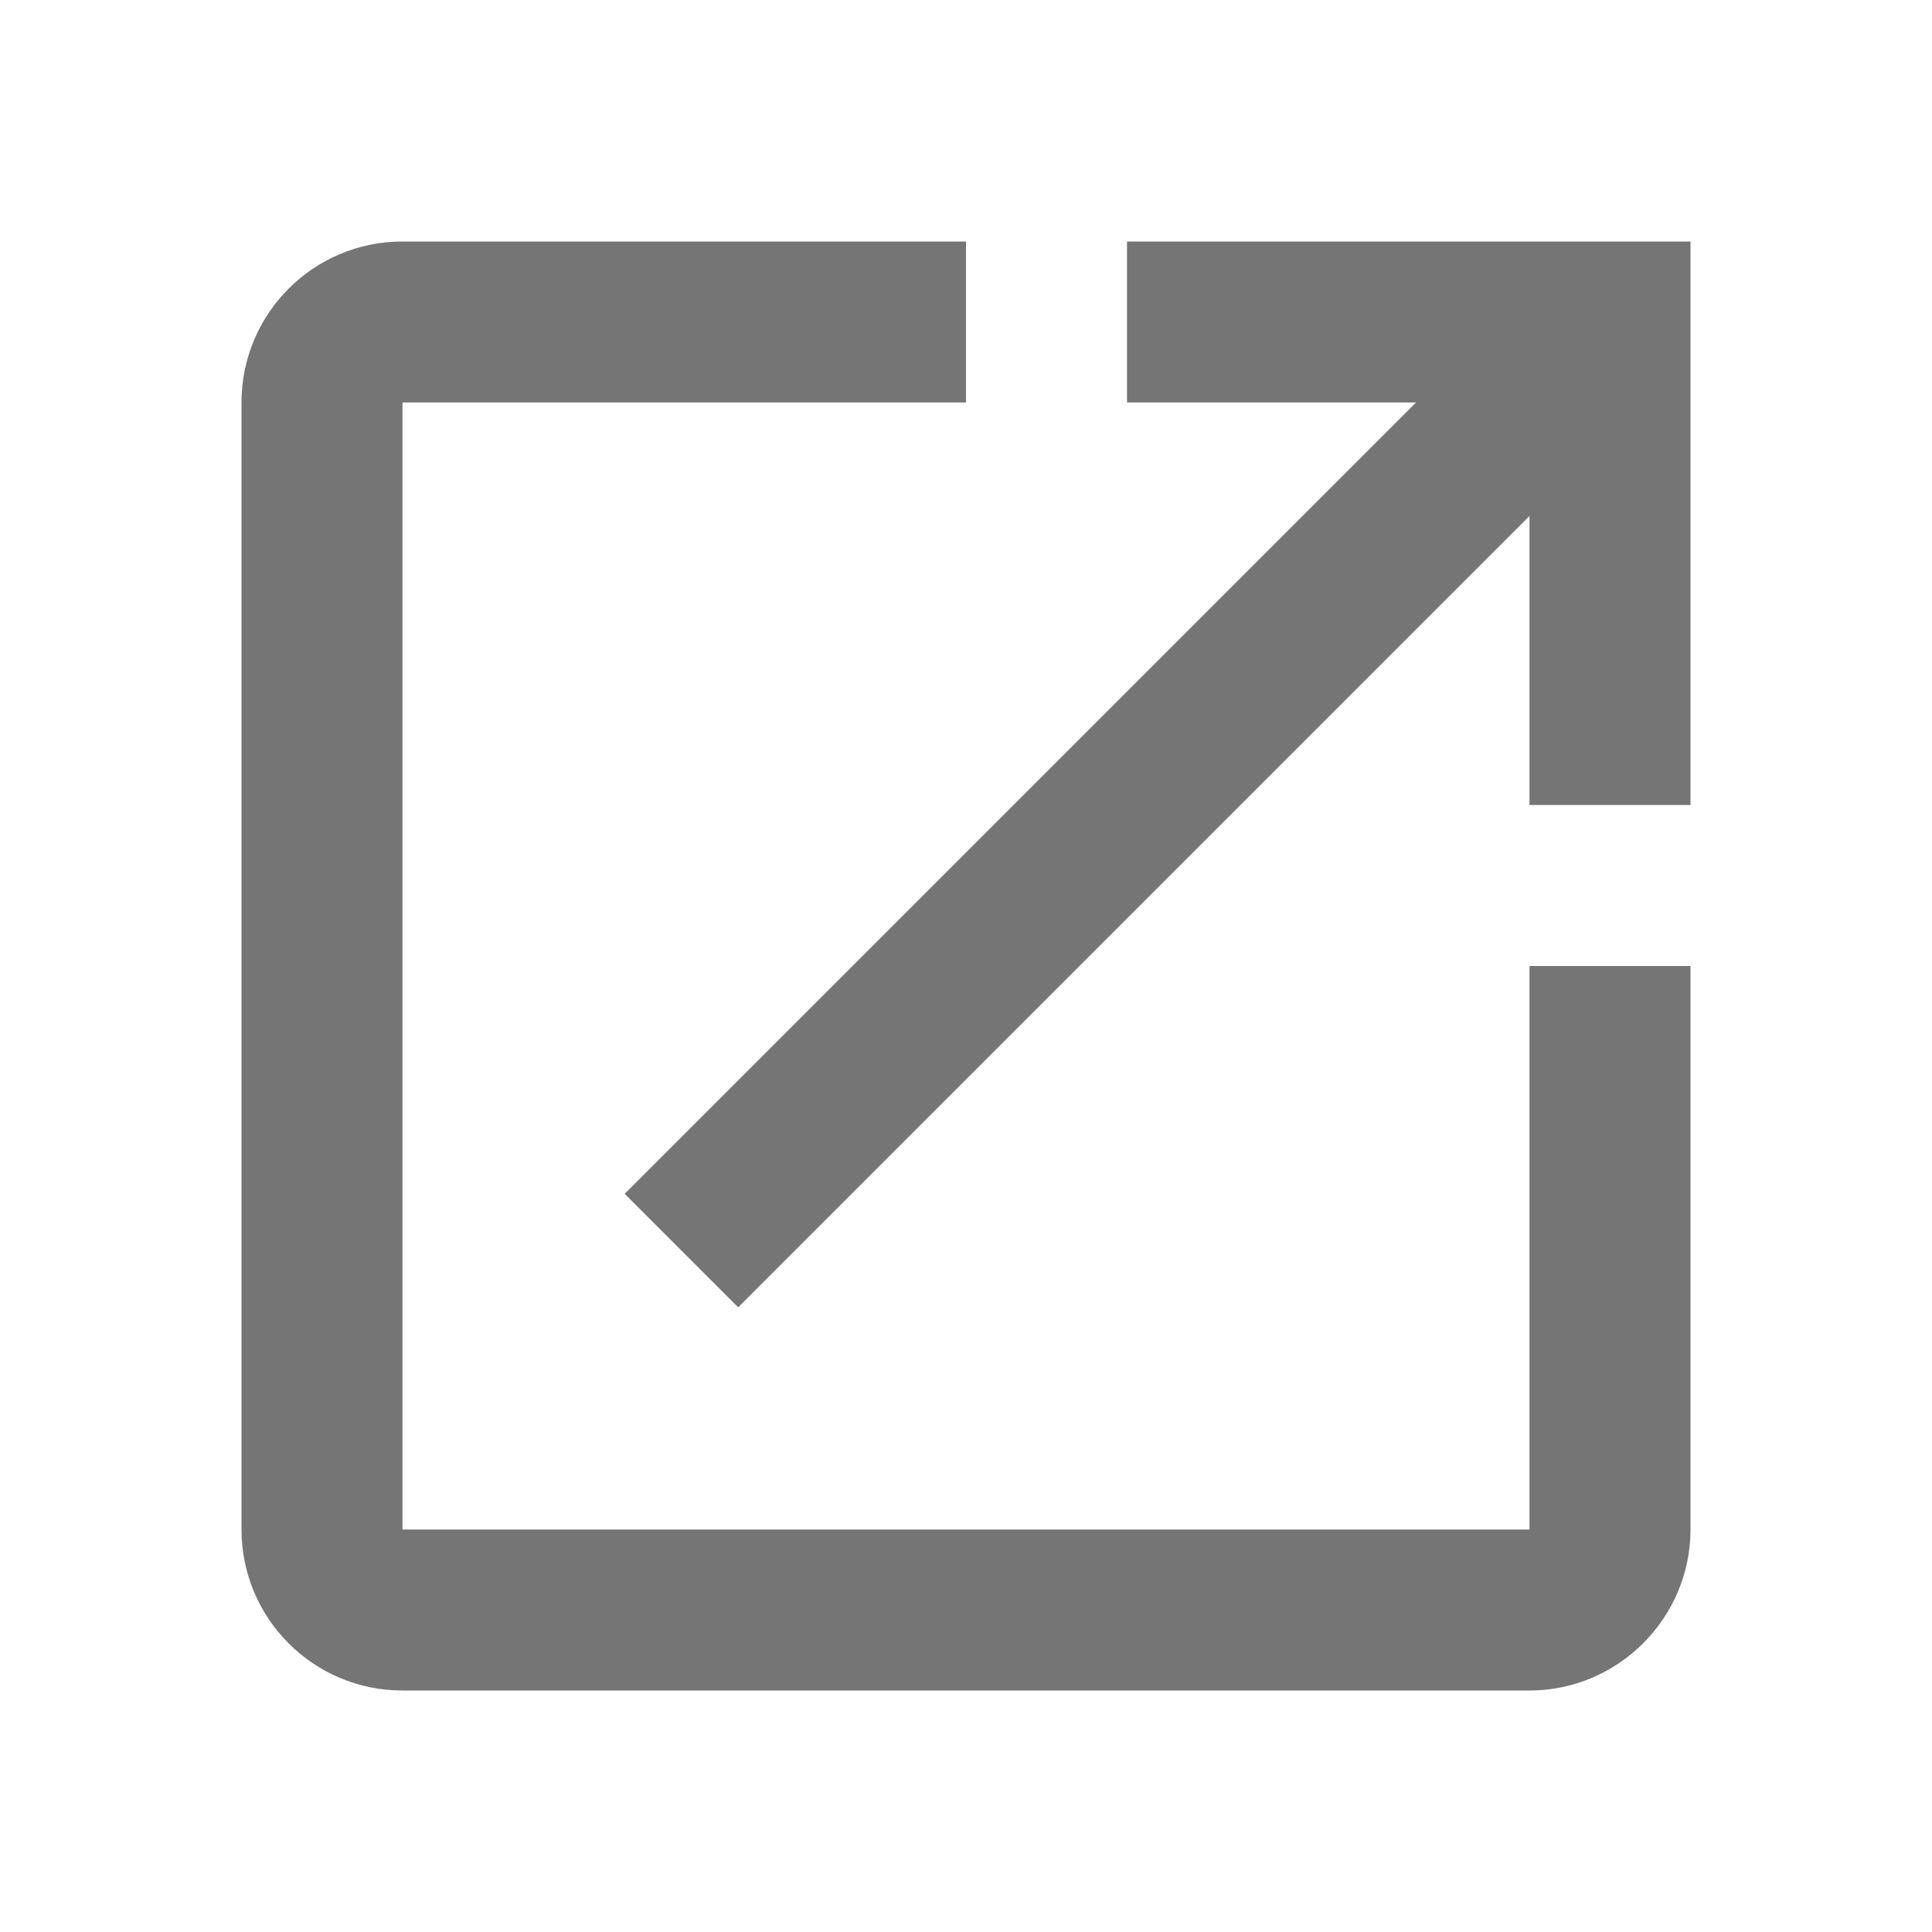
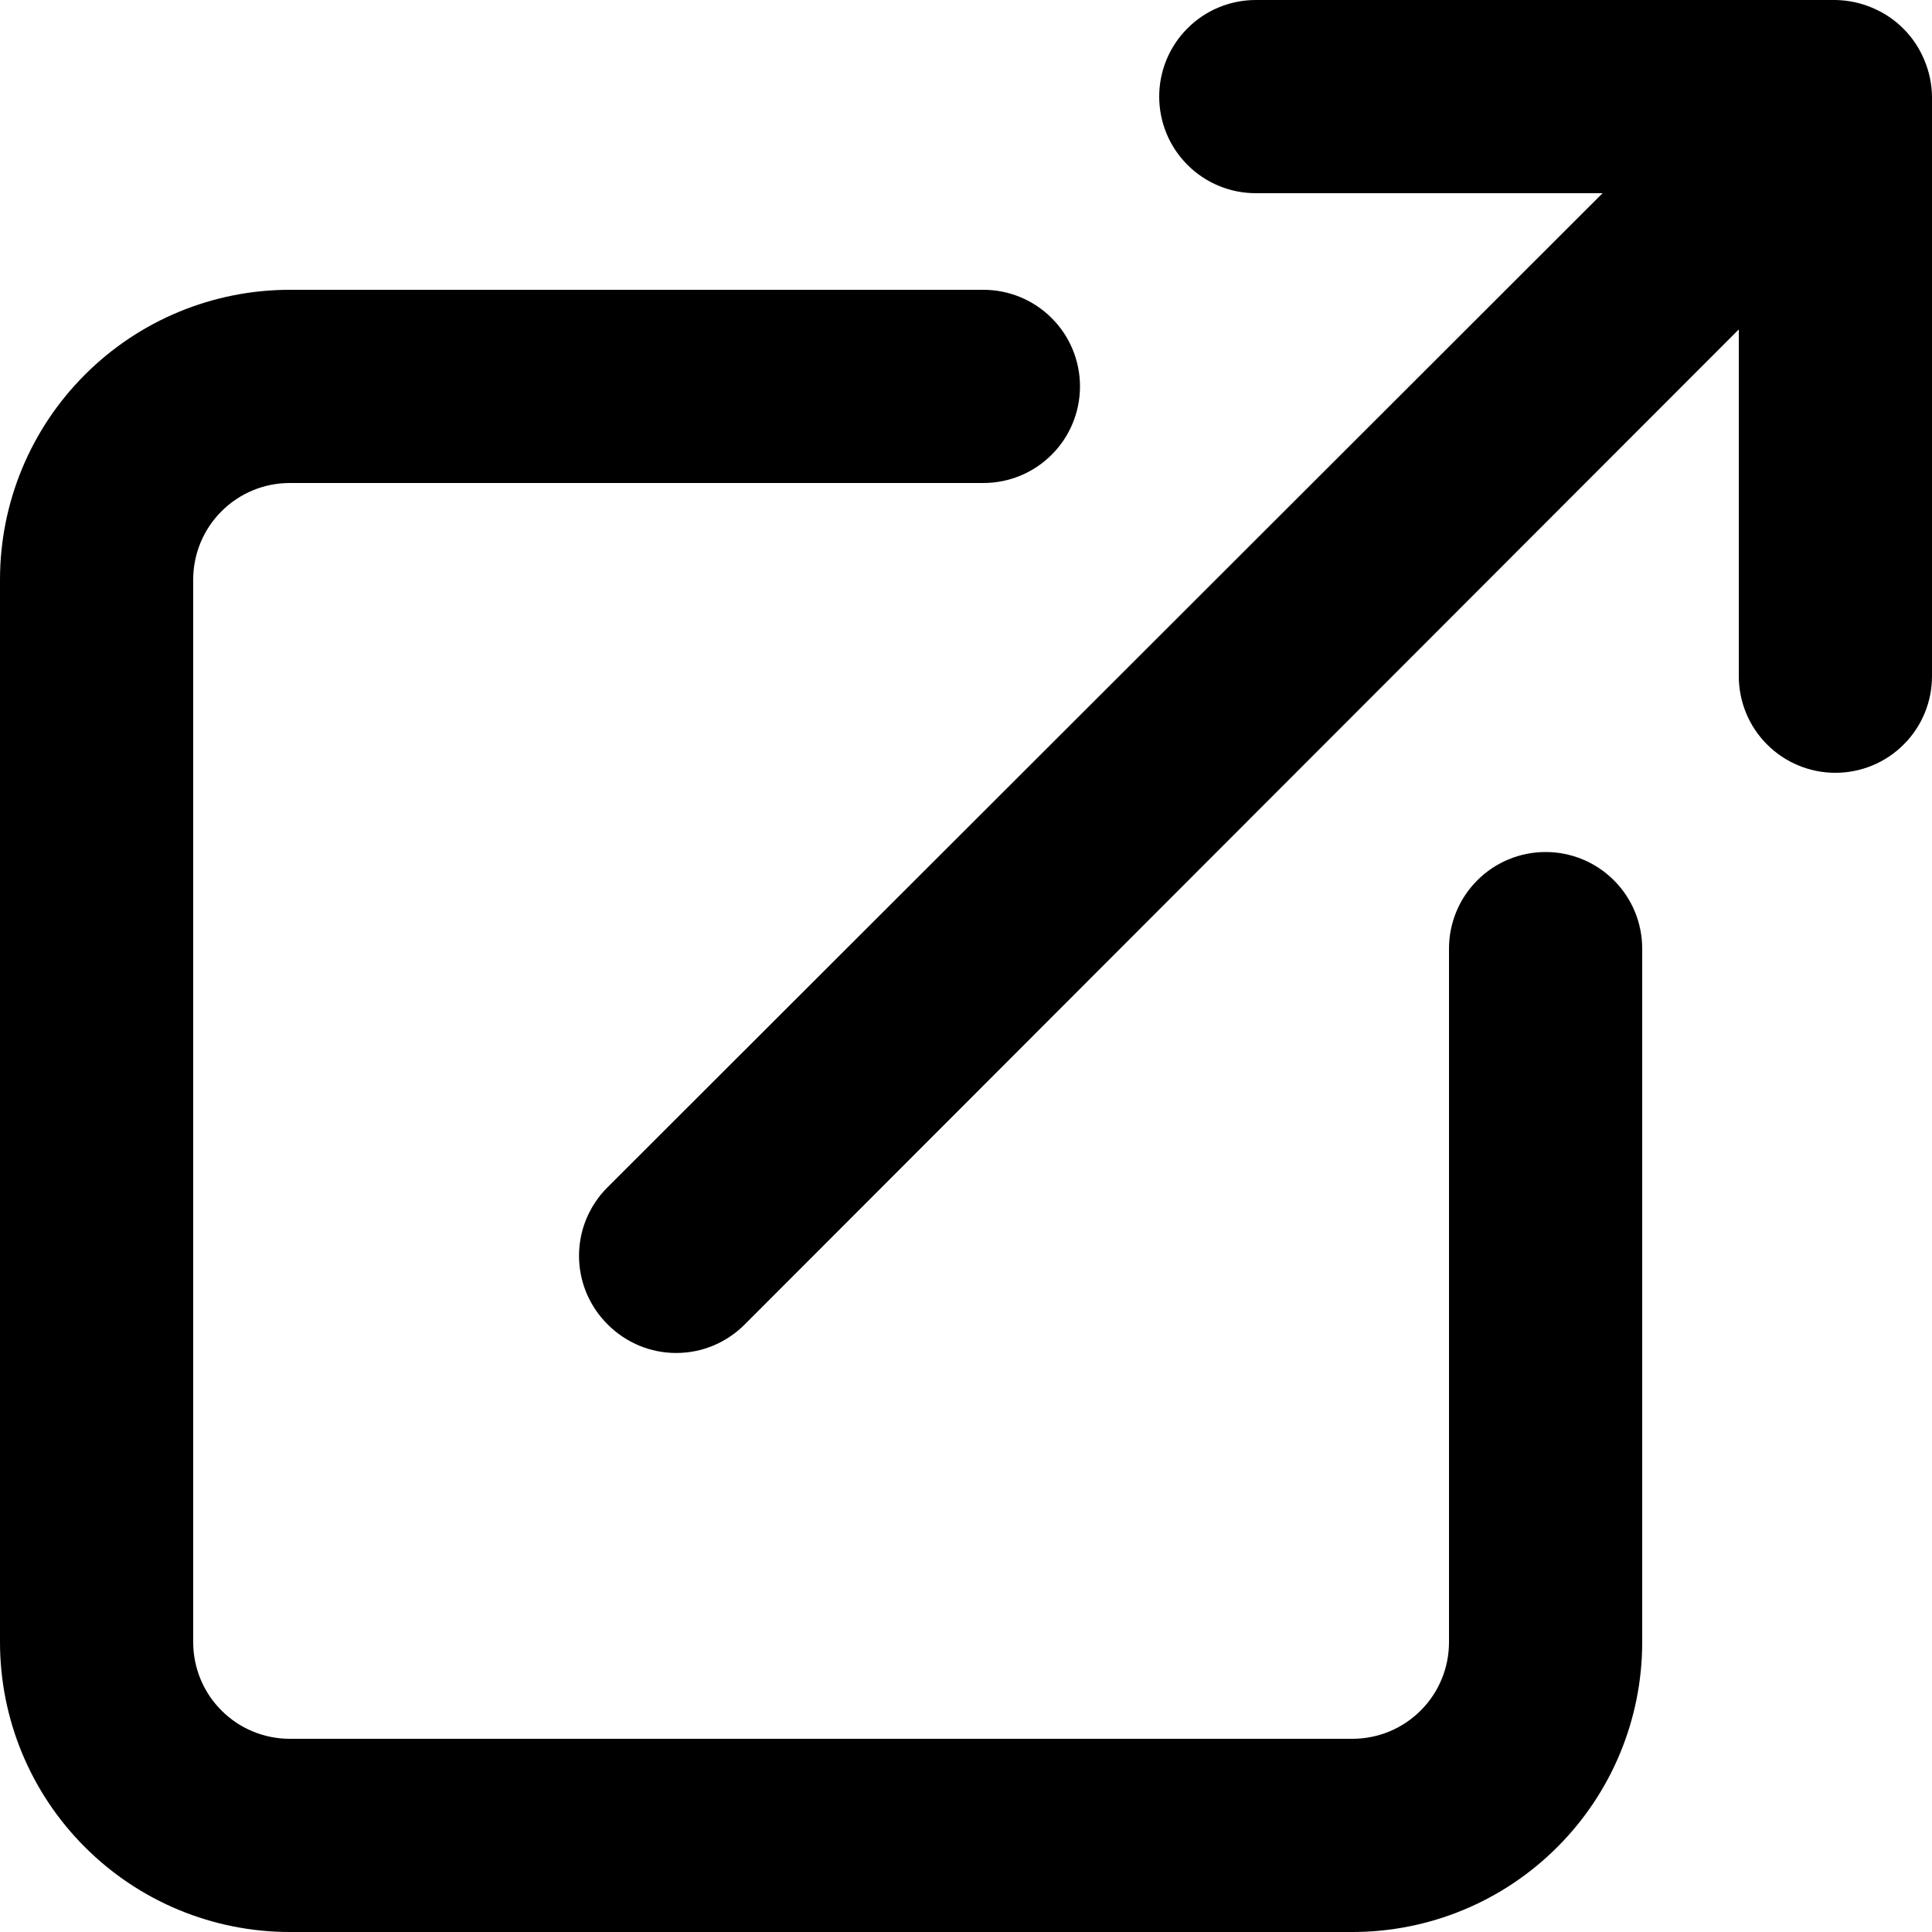
- <svg xmlns="http://www.w3.org/2000/svg" width="24" height="24" viewBox="0 0 24 24" fill="none">
-   <g id="open_in_new_24px">
-     <path id="icon/action/open_in_new_24px" fill-rule="evenodd" clip-rule="evenodd" d="M5 5V19H19V12H21V19C21 20.1 20.1 21 19 21H5C3.89 21 3 20.1 3 19V5C3 3.9 3.89 3 5 3H12V5H5ZM14 5V3H21V10H19V6.41L9.17 16.24L7.76 14.83L17.59 5H14Z" fill="black" fill-opacity="0.54" />
-   </g>
+ <svg xmlns="http://www.w3.org/2000/svg" width="20" height="20" viewBox="0 0 20 20" fill="none">
+   <path d="M16 8.82C15.735 8.82 15.48 8.925 15.293 9.113C15.105 9.3 15 9.555 15 9.82V17C15 17.265 14.895 17.52 14.707 17.707C14.52 17.895 14.265 18 14 18H3C2.735 18 2.48 17.895 2.293 17.707C2.105 17.52 2 17.265 2 17V6C2 5.735 2.105 5.48 2.293 5.293C2.48 5.105 2.735 5 3 5H10.18C10.445 5 10.7 4.895 10.887 4.707C11.075 4.52 11.18 4.265 11.18 4C11.18 3.735 11.075 3.48 10.887 3.293C10.7 3.105 10.445 3 10.18 3H3C2.204 3 1.441 3.316 0.879 3.879C0.316 4.441 0 5.204 0 6V17C0 17.796 0.316 18.559 0.879 19.121C1.441 19.684 2.204 20 3 20H14C14.796 20 15.559 19.684 16.121 19.121C16.684 18.559 17 17.796 17 17V9.82C17 9.555 16.895 9.3 16.707 9.113C16.52 8.925 16.265 8.82 16 8.82ZM19.92 0.62C19.819 0.376 19.624 0.181 19.38 0.08C19.26 0.029 19.131 0.002 19 0H13C12.735 0 12.48 0.105 12.293 0.293C12.105 0.48 12 0.735 12 1C12 1.265 12.105 1.52 12.293 1.707C12.48 1.895 12.735 2 13 2H16.59L6.29 12.29C6.196 12.383 6.122 12.494 6.071 12.615C6.02 12.737 5.994 12.868 5.994 13C5.994 13.132 6.02 13.263 6.071 13.385C6.122 13.506 6.196 13.617 6.29 13.71C6.383 13.804 6.494 13.878 6.615 13.929C6.737 13.98 6.868 14.006 7 14.006C7.132 14.006 7.263 13.98 7.385 13.929C7.506 13.878 7.617 13.804 7.71 13.71L18 3.41V7C18 7.265 18.105 7.52 18.293 7.707C18.48 7.895 18.735 8 19 8C19.265 8 19.52 7.895 19.707 7.707C19.895 7.52 20 7.265 20 7V1C19.998 0.869 19.971 0.74 19.92 0.62Z" fill="black" />
</svg>
